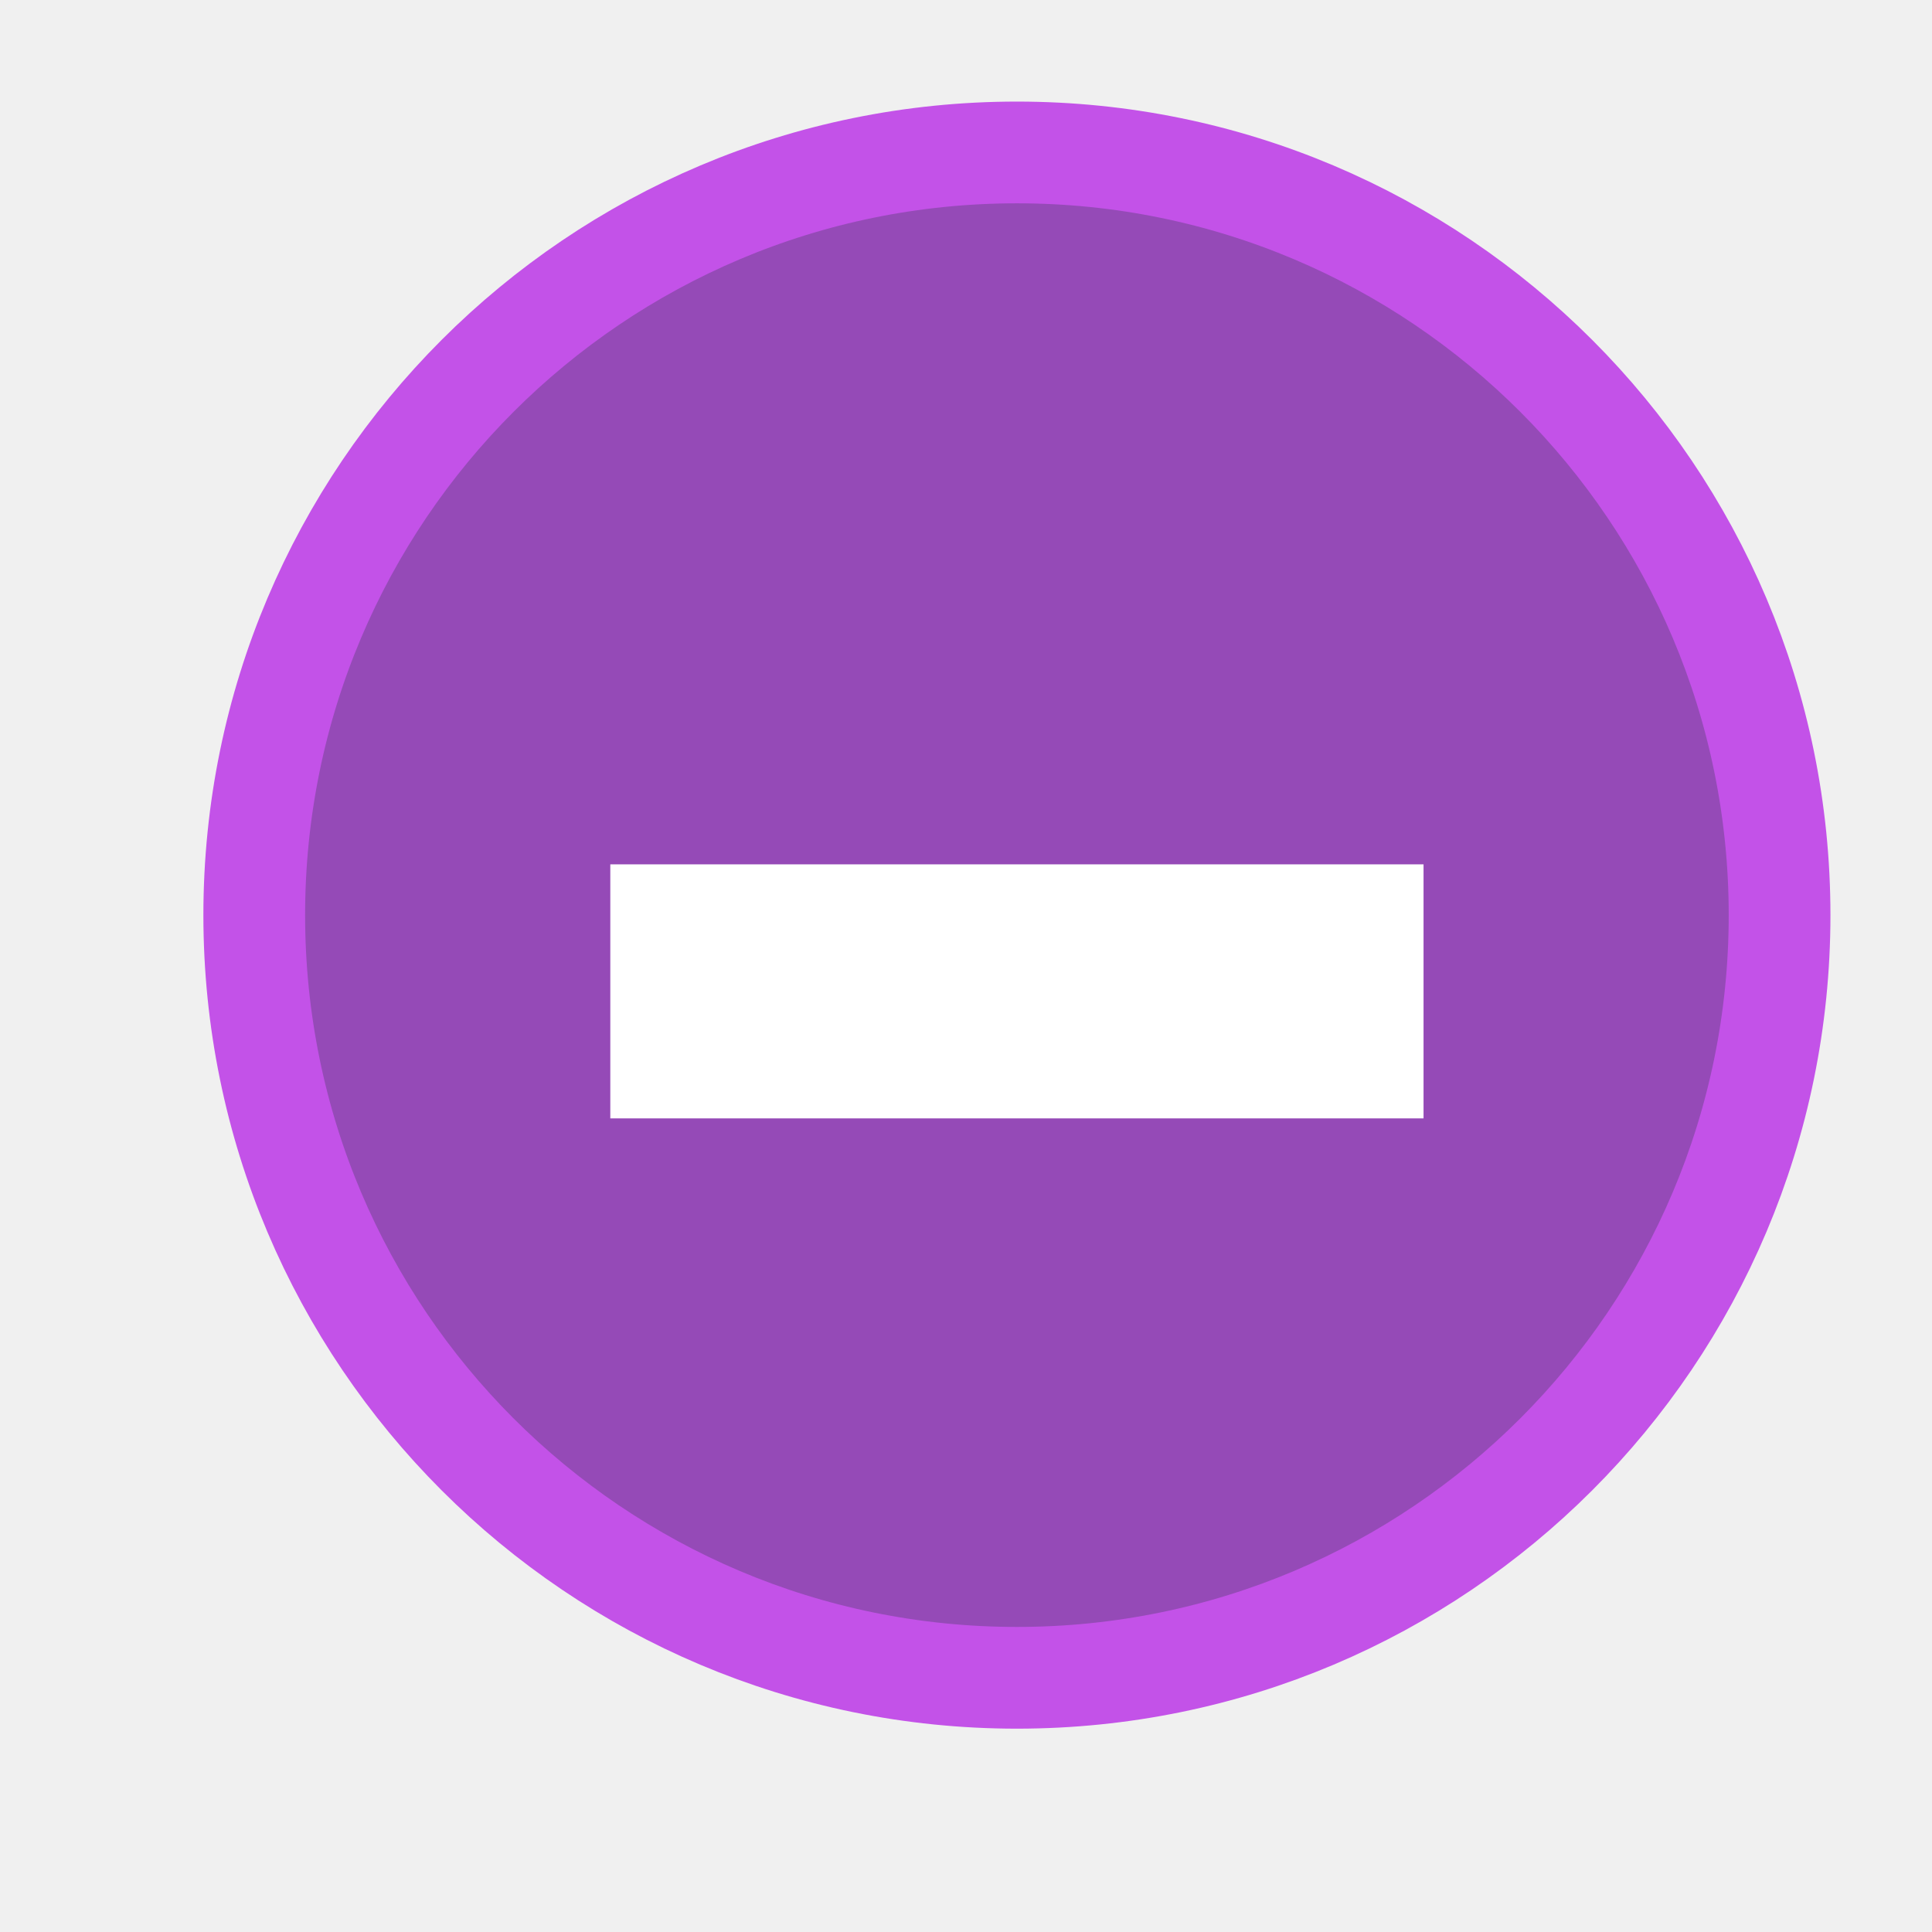
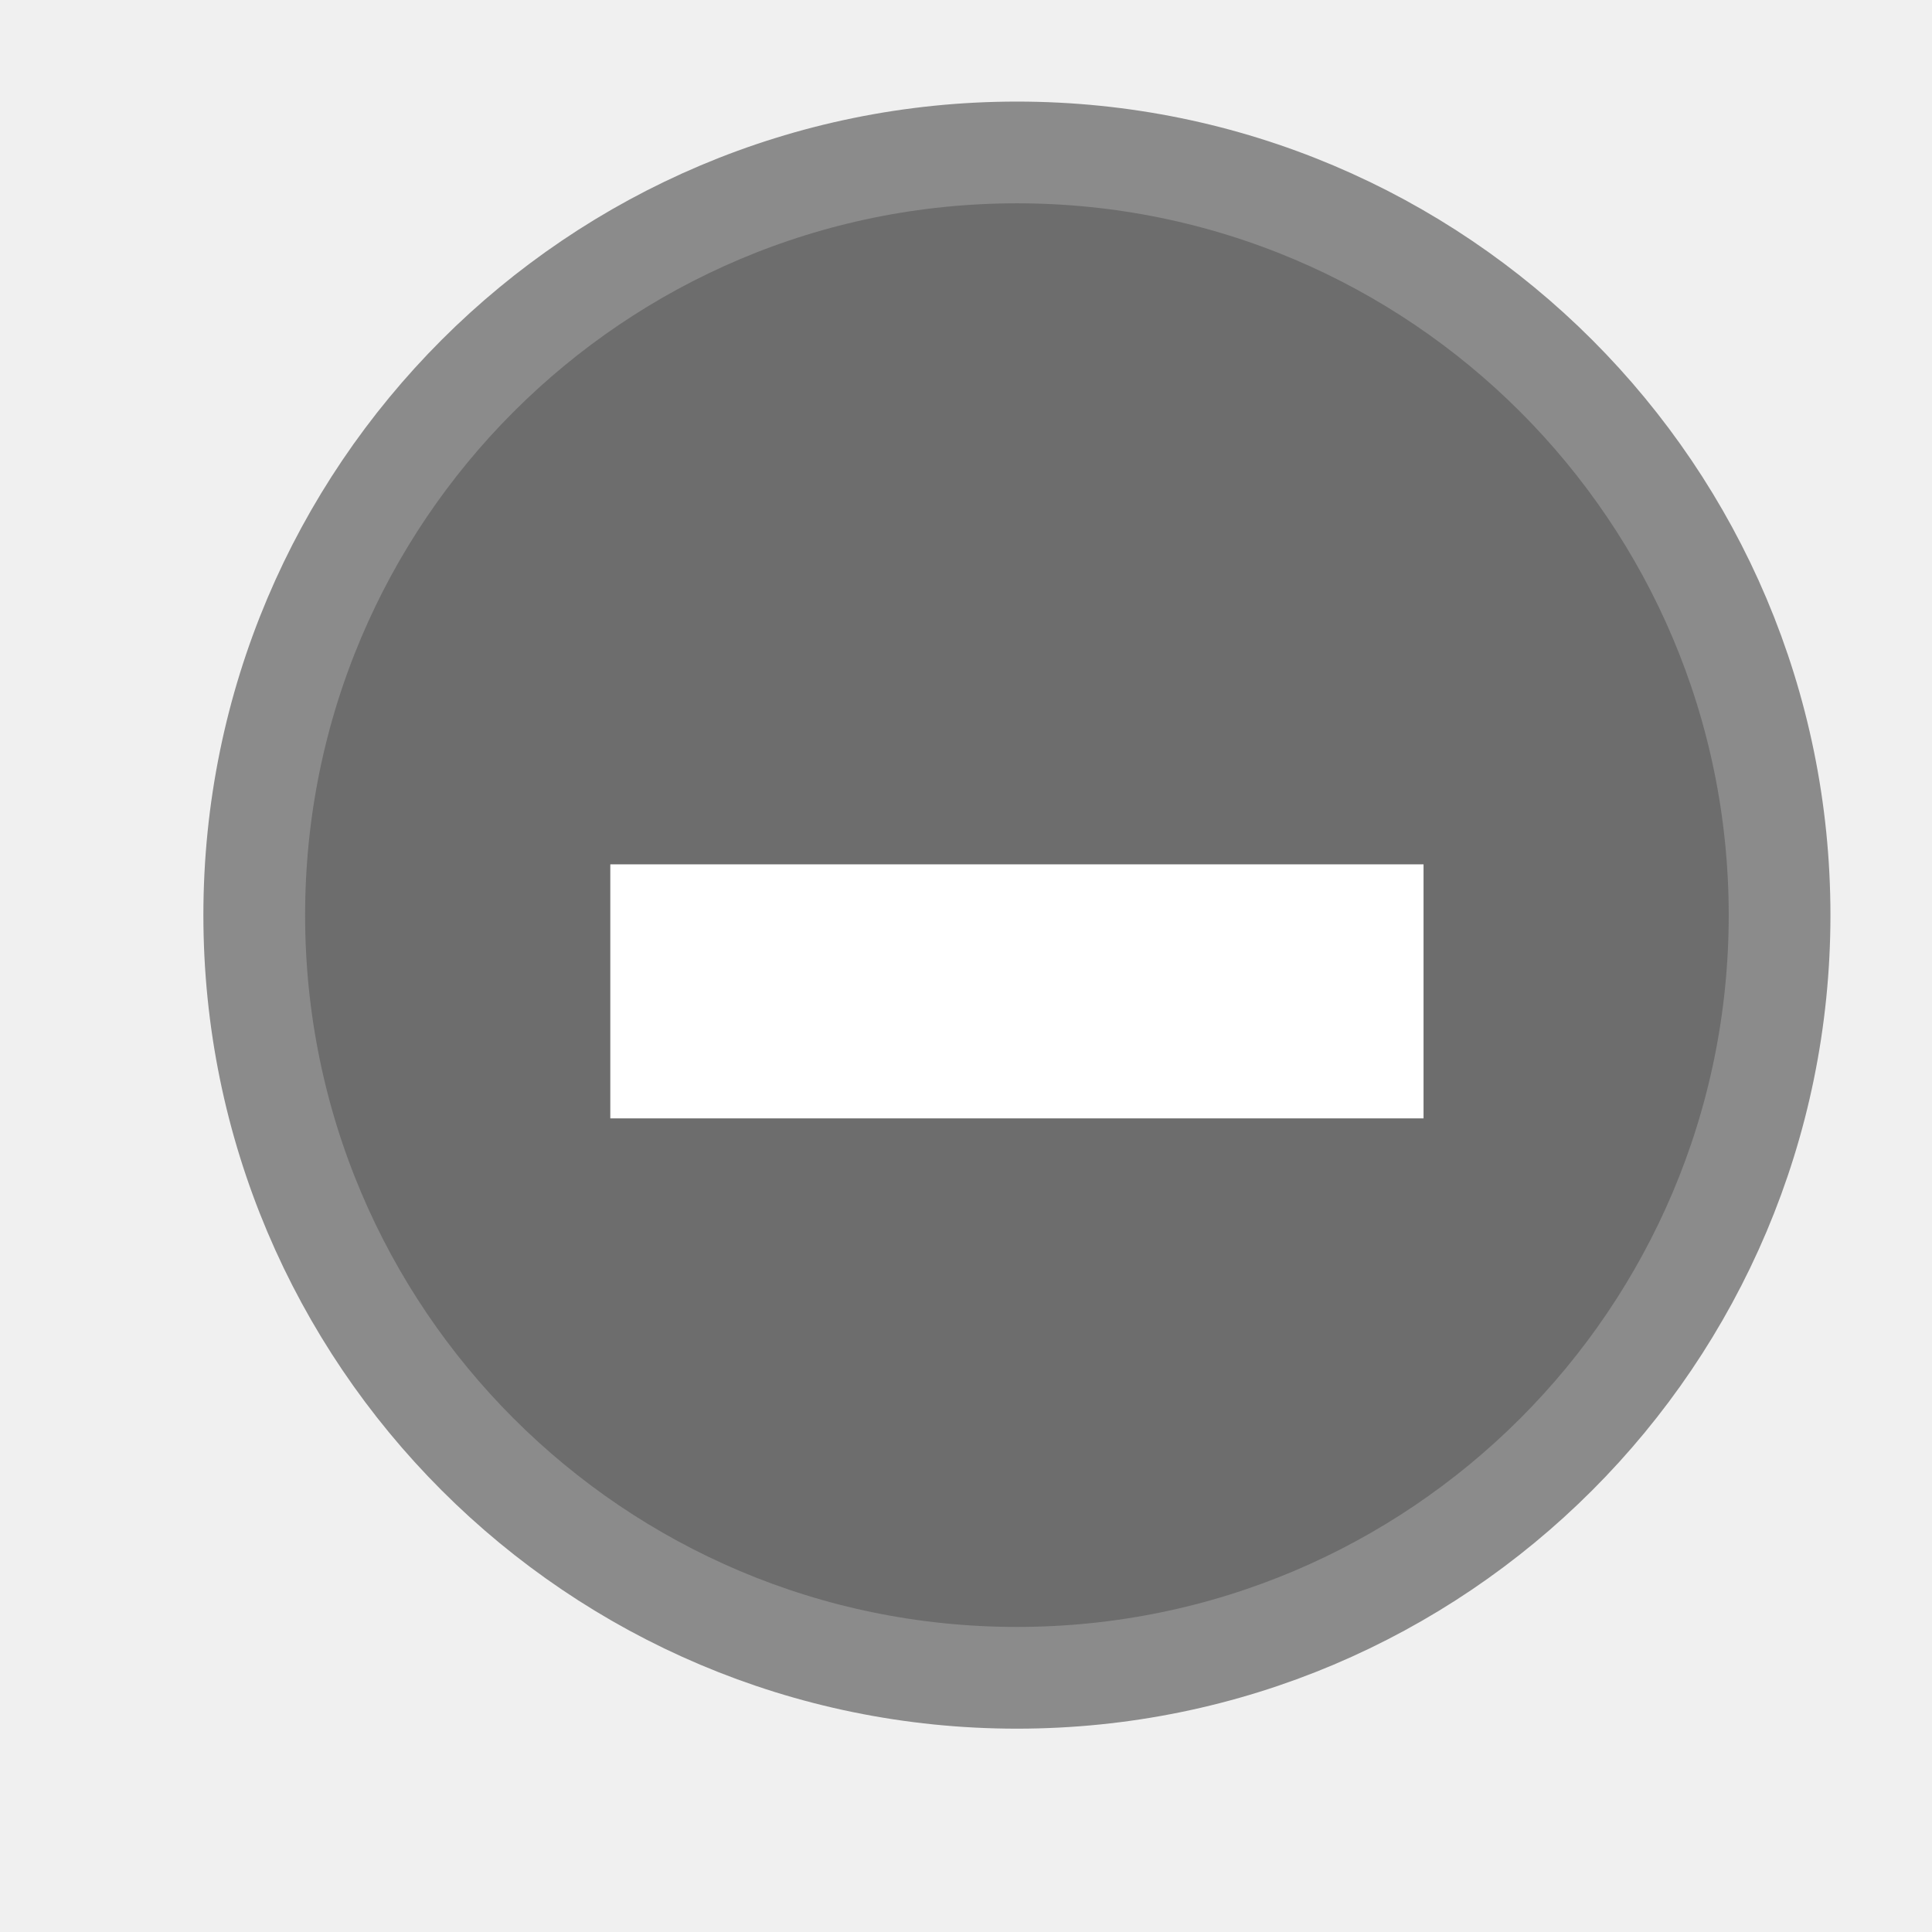
- <svg xmlns="http://www.w3.org/2000/svg" width="19" height="19" viewBox="0 0 5.027 5.027" version="1.1" id="svg8">
+ <svg xmlns="http://www.w3.org/2000/svg" id="svg8" version="1.1" viewBox="0 0 5.027 5.027" height="19" width="19">
  <defs id="defs2" />
-   <g id="layer1" transform="matrix(0.8021109,0,0,0.8021264,0.5235831,-233.728)">
-     <circle style="opacity:1;fill:#954ab7;fill-opacity:1;stroke:#c352e8;stroke-width:0.33;stroke-linecap:round;stroke-linejoin:miter;stroke-miterlimit:4;stroke-dasharray:none;stroke-opacity:1;paint-order:markers fill stroke" id="path815" cx="2.646" cy="294.354" r="2.474" />
+   <g transform="matrix(0.8021109,0,0,0.8021264,0.5235831,-233.728)" id="layer1">
+     <circle r="2.474" cy="294.354" cx="2.646" id="path815" style="opacity:1;fill:#6d6d6d;fill-opacity:1;stroke:#8b8b8b;stroke-width:0.33;stroke-linecap:round;stroke-linejoin:miter;stroke-miterlimit:4;stroke-dasharray:none;stroke-opacity:1;paint-order:markers fill stroke" />
  </g>
-   <path id="rect1265" d="M 1.588,2.249 H 3.704 V 2.91 H 1.588 Z" style="opacity:1;fill:#ffffff;fill-opacity:1;stroke:none;stroke-width:0.17;stroke-linecap:round;stroke-linejoin:miter;stroke-miterlimit:4;stroke-dasharray:none;stroke-opacity:1;paint-order:markers fill stroke" />
+   <path style="opacity:1;fill:#ffffff;fill-opacity:1;stroke:none;stroke-width:0.17;stroke-linecap:round;stroke-linejoin:miter;stroke-miterlimit:4;stroke-dasharray:none;stroke-opacity:1;paint-order:markers fill stroke" d="M 1.588,2.249 H 3.704 V 2.91 H 1.588 Z" id="rect1265" />
</svg>
